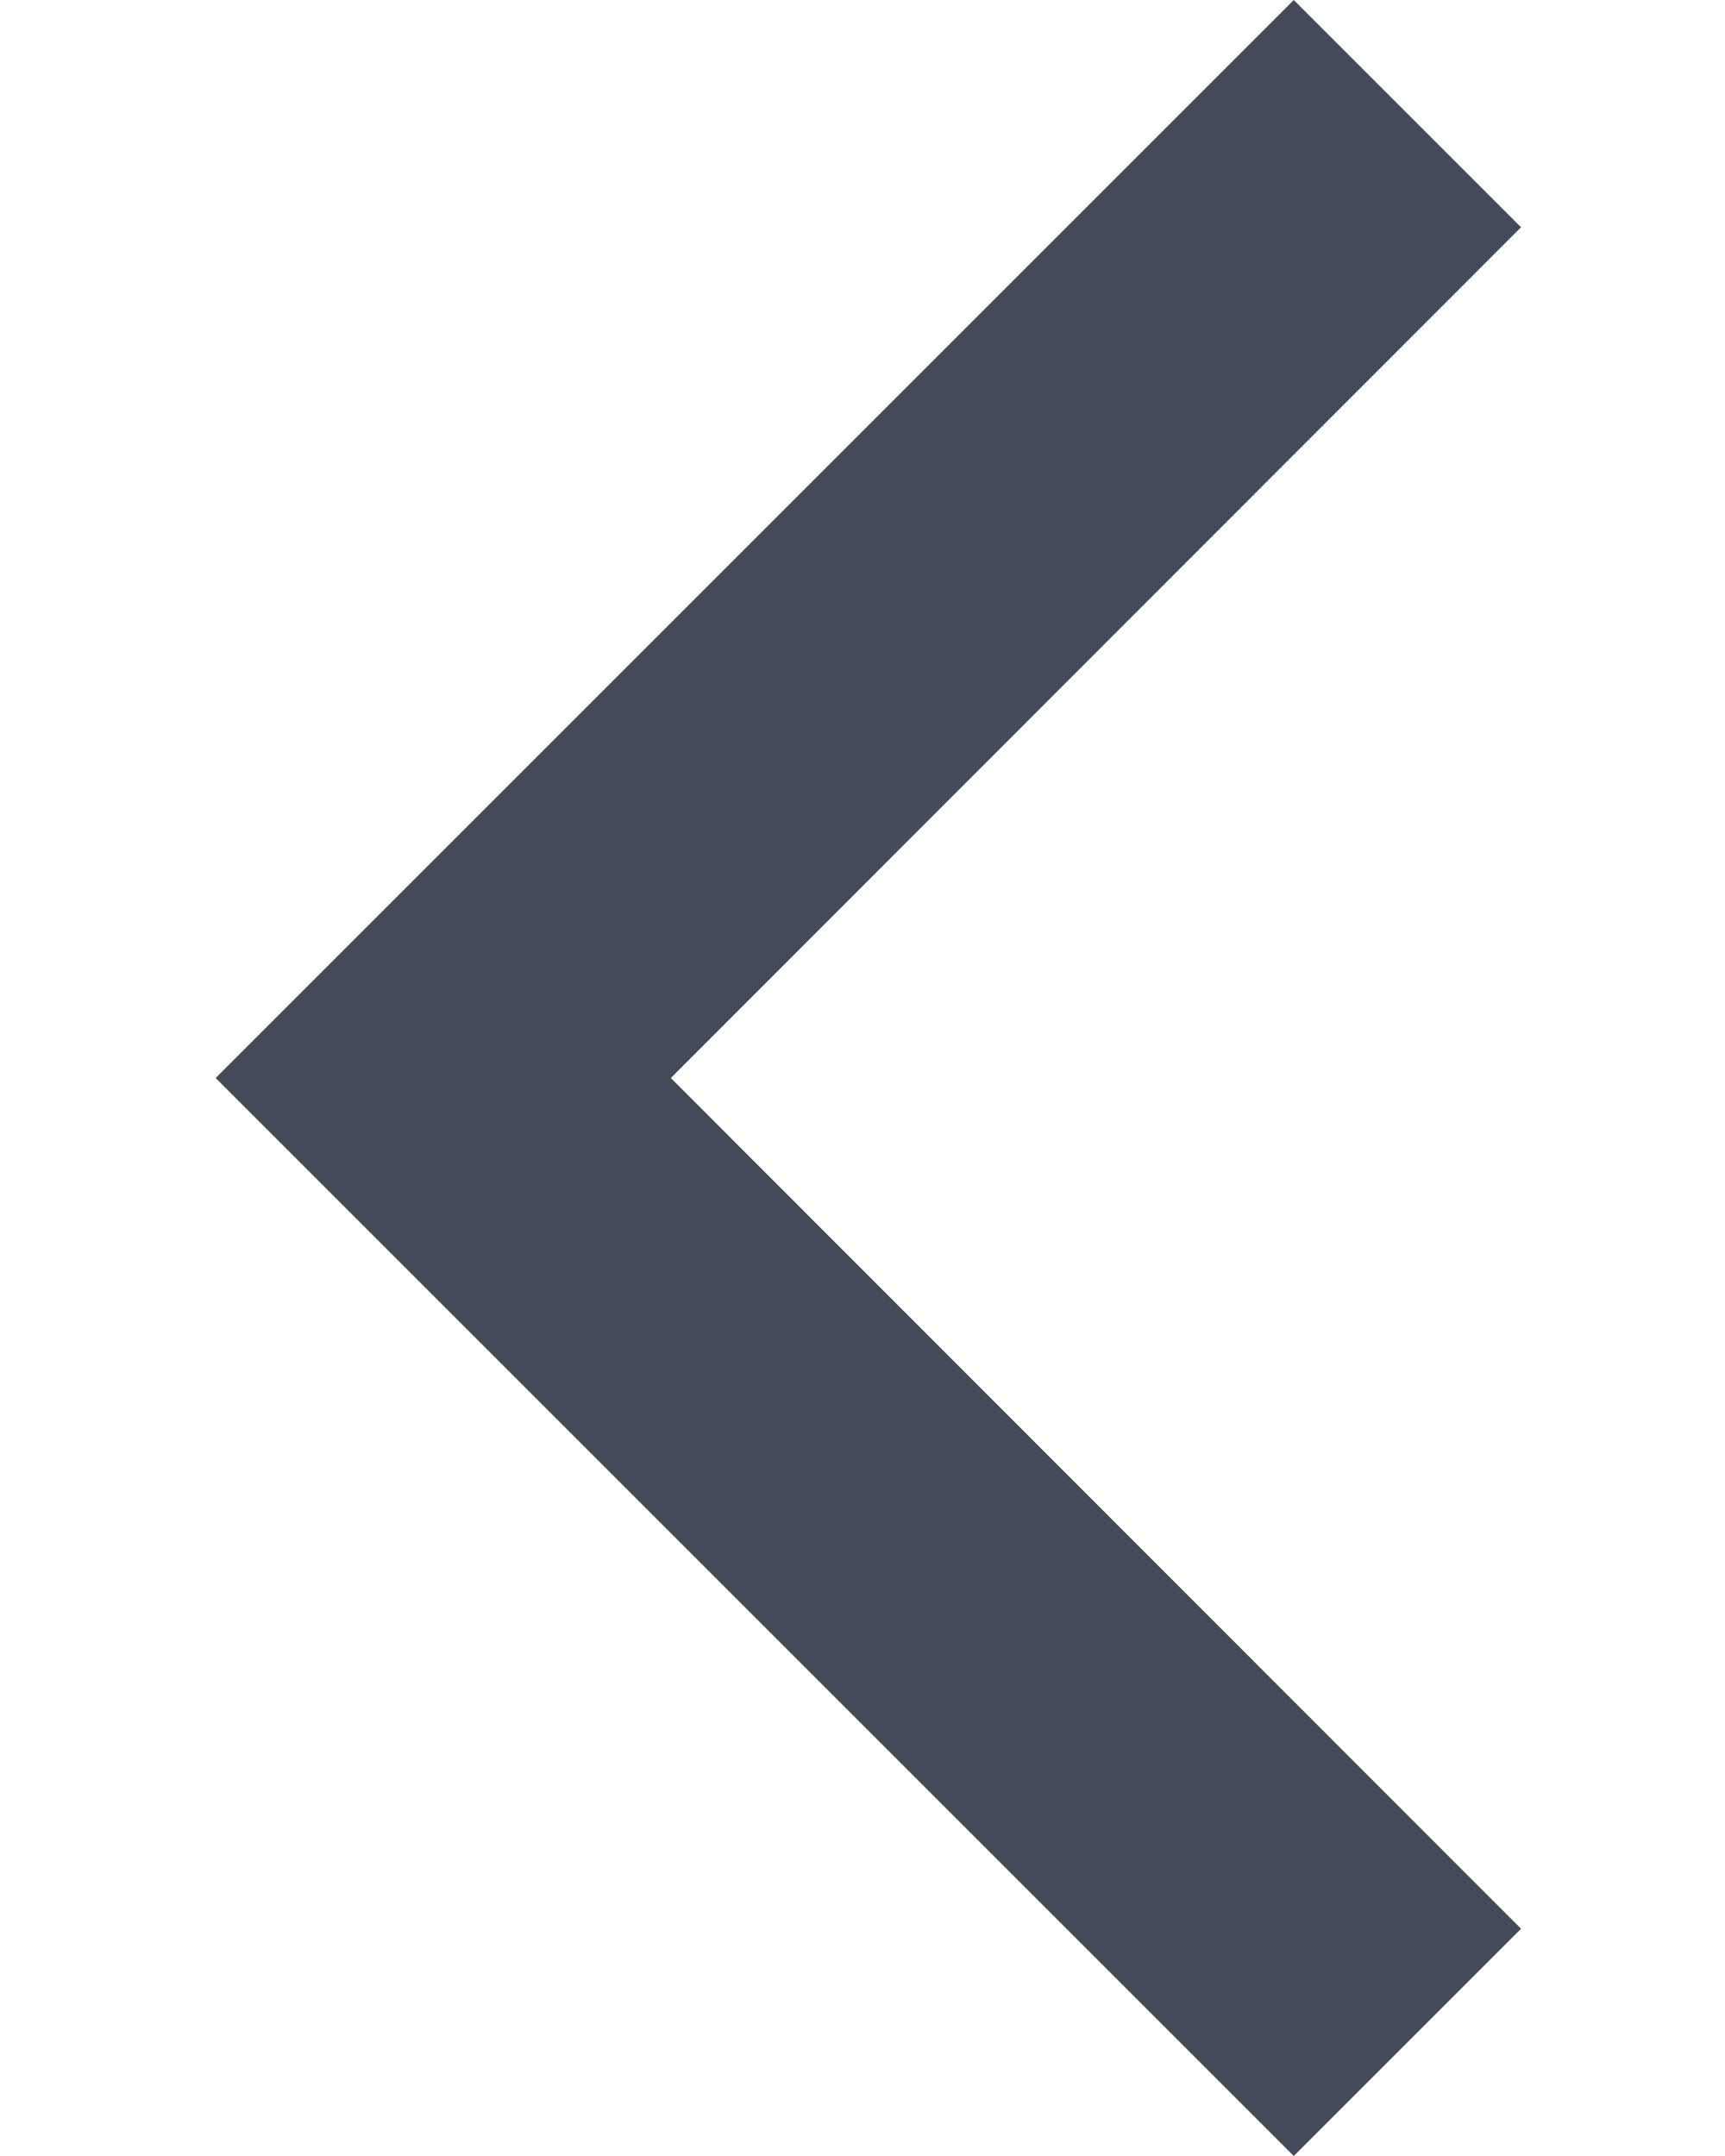
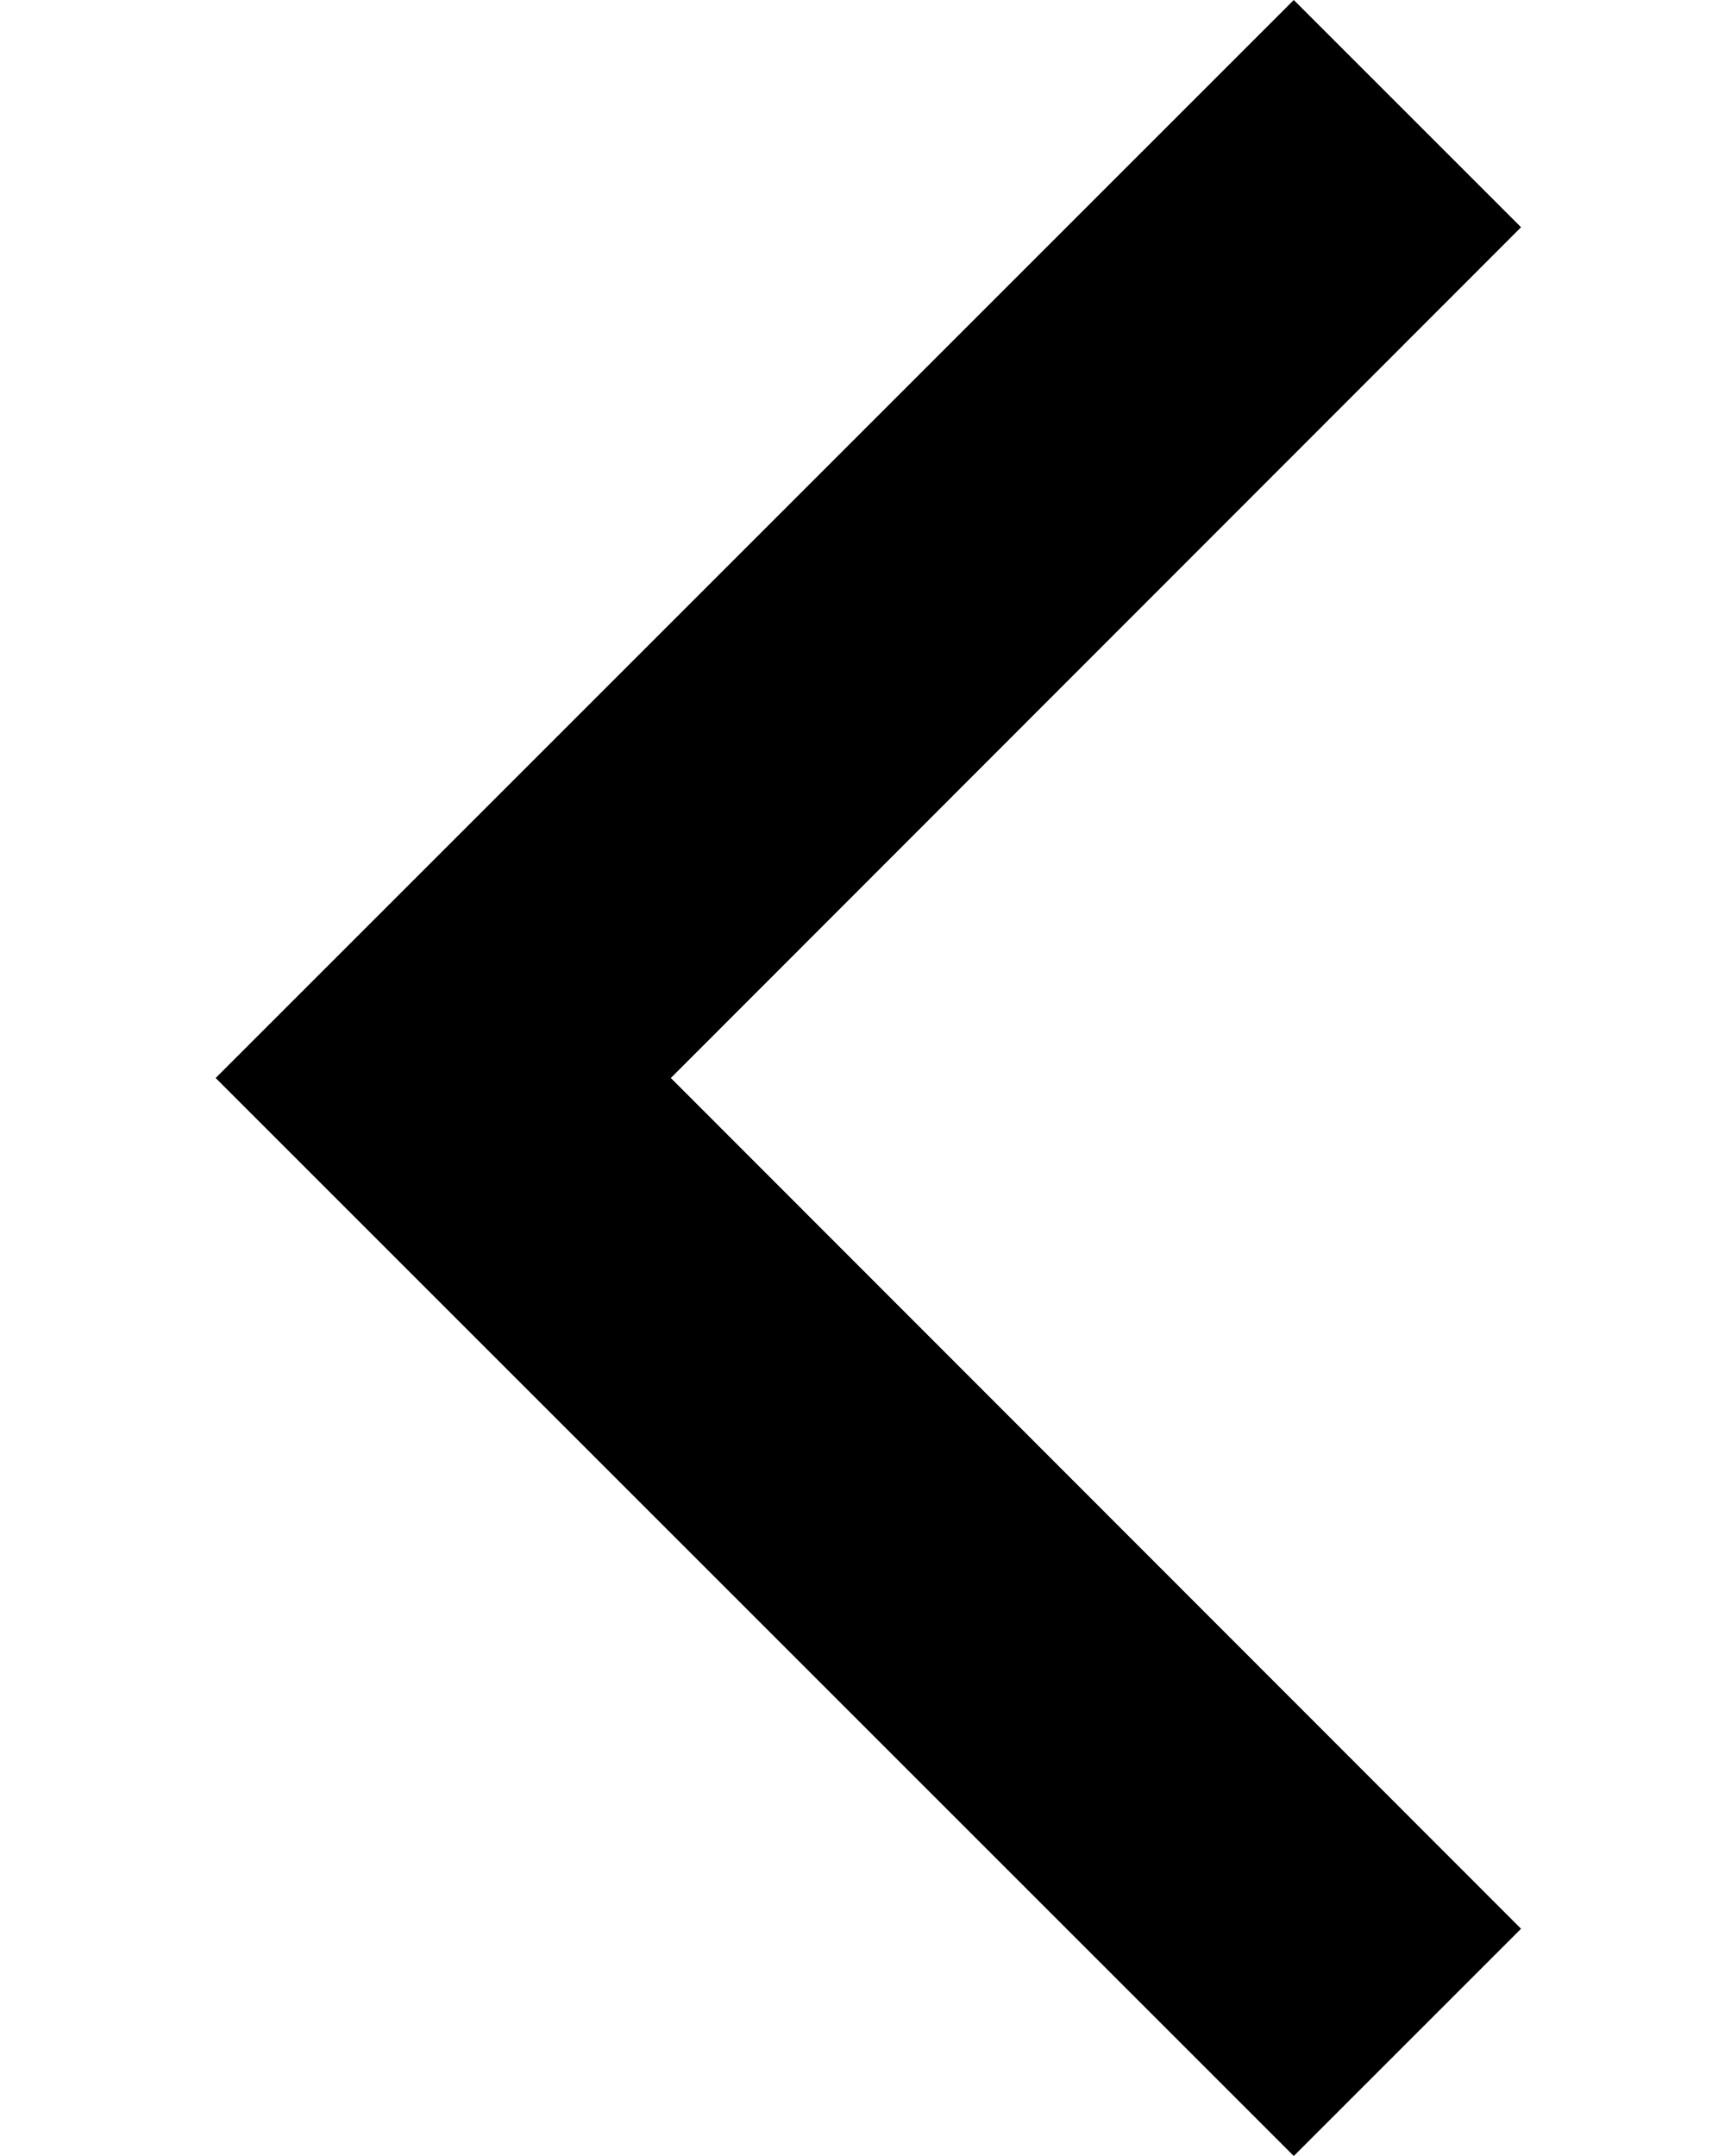
<svg xmlns="http://www.w3.org/2000/svg" width="8px" height="10px" viewBox="18 18 8 10" version="1.1">
  <defs />
-   <polygon id="Left-Iocn" stroke="none" fill="#444A59" fill-rule="evenodd" transform="translate(22.02706, 23) scale(-1, 1) translate(-22.02706, -23) " points="22.943 23 19 26.946 20.054 28 25.054 23 20.054 18 19 19.054" />
+   <polygon id="Left-Iocn" stroke="none" fill-rule="evenodd" transform="translate(22.02706, 23) scale(-1, 1) translate(-22.02706, -23) " points="22.943 23 19 26.946 20.054 28 25.054 23 20.054 18 19 19.054" />
</svg>
